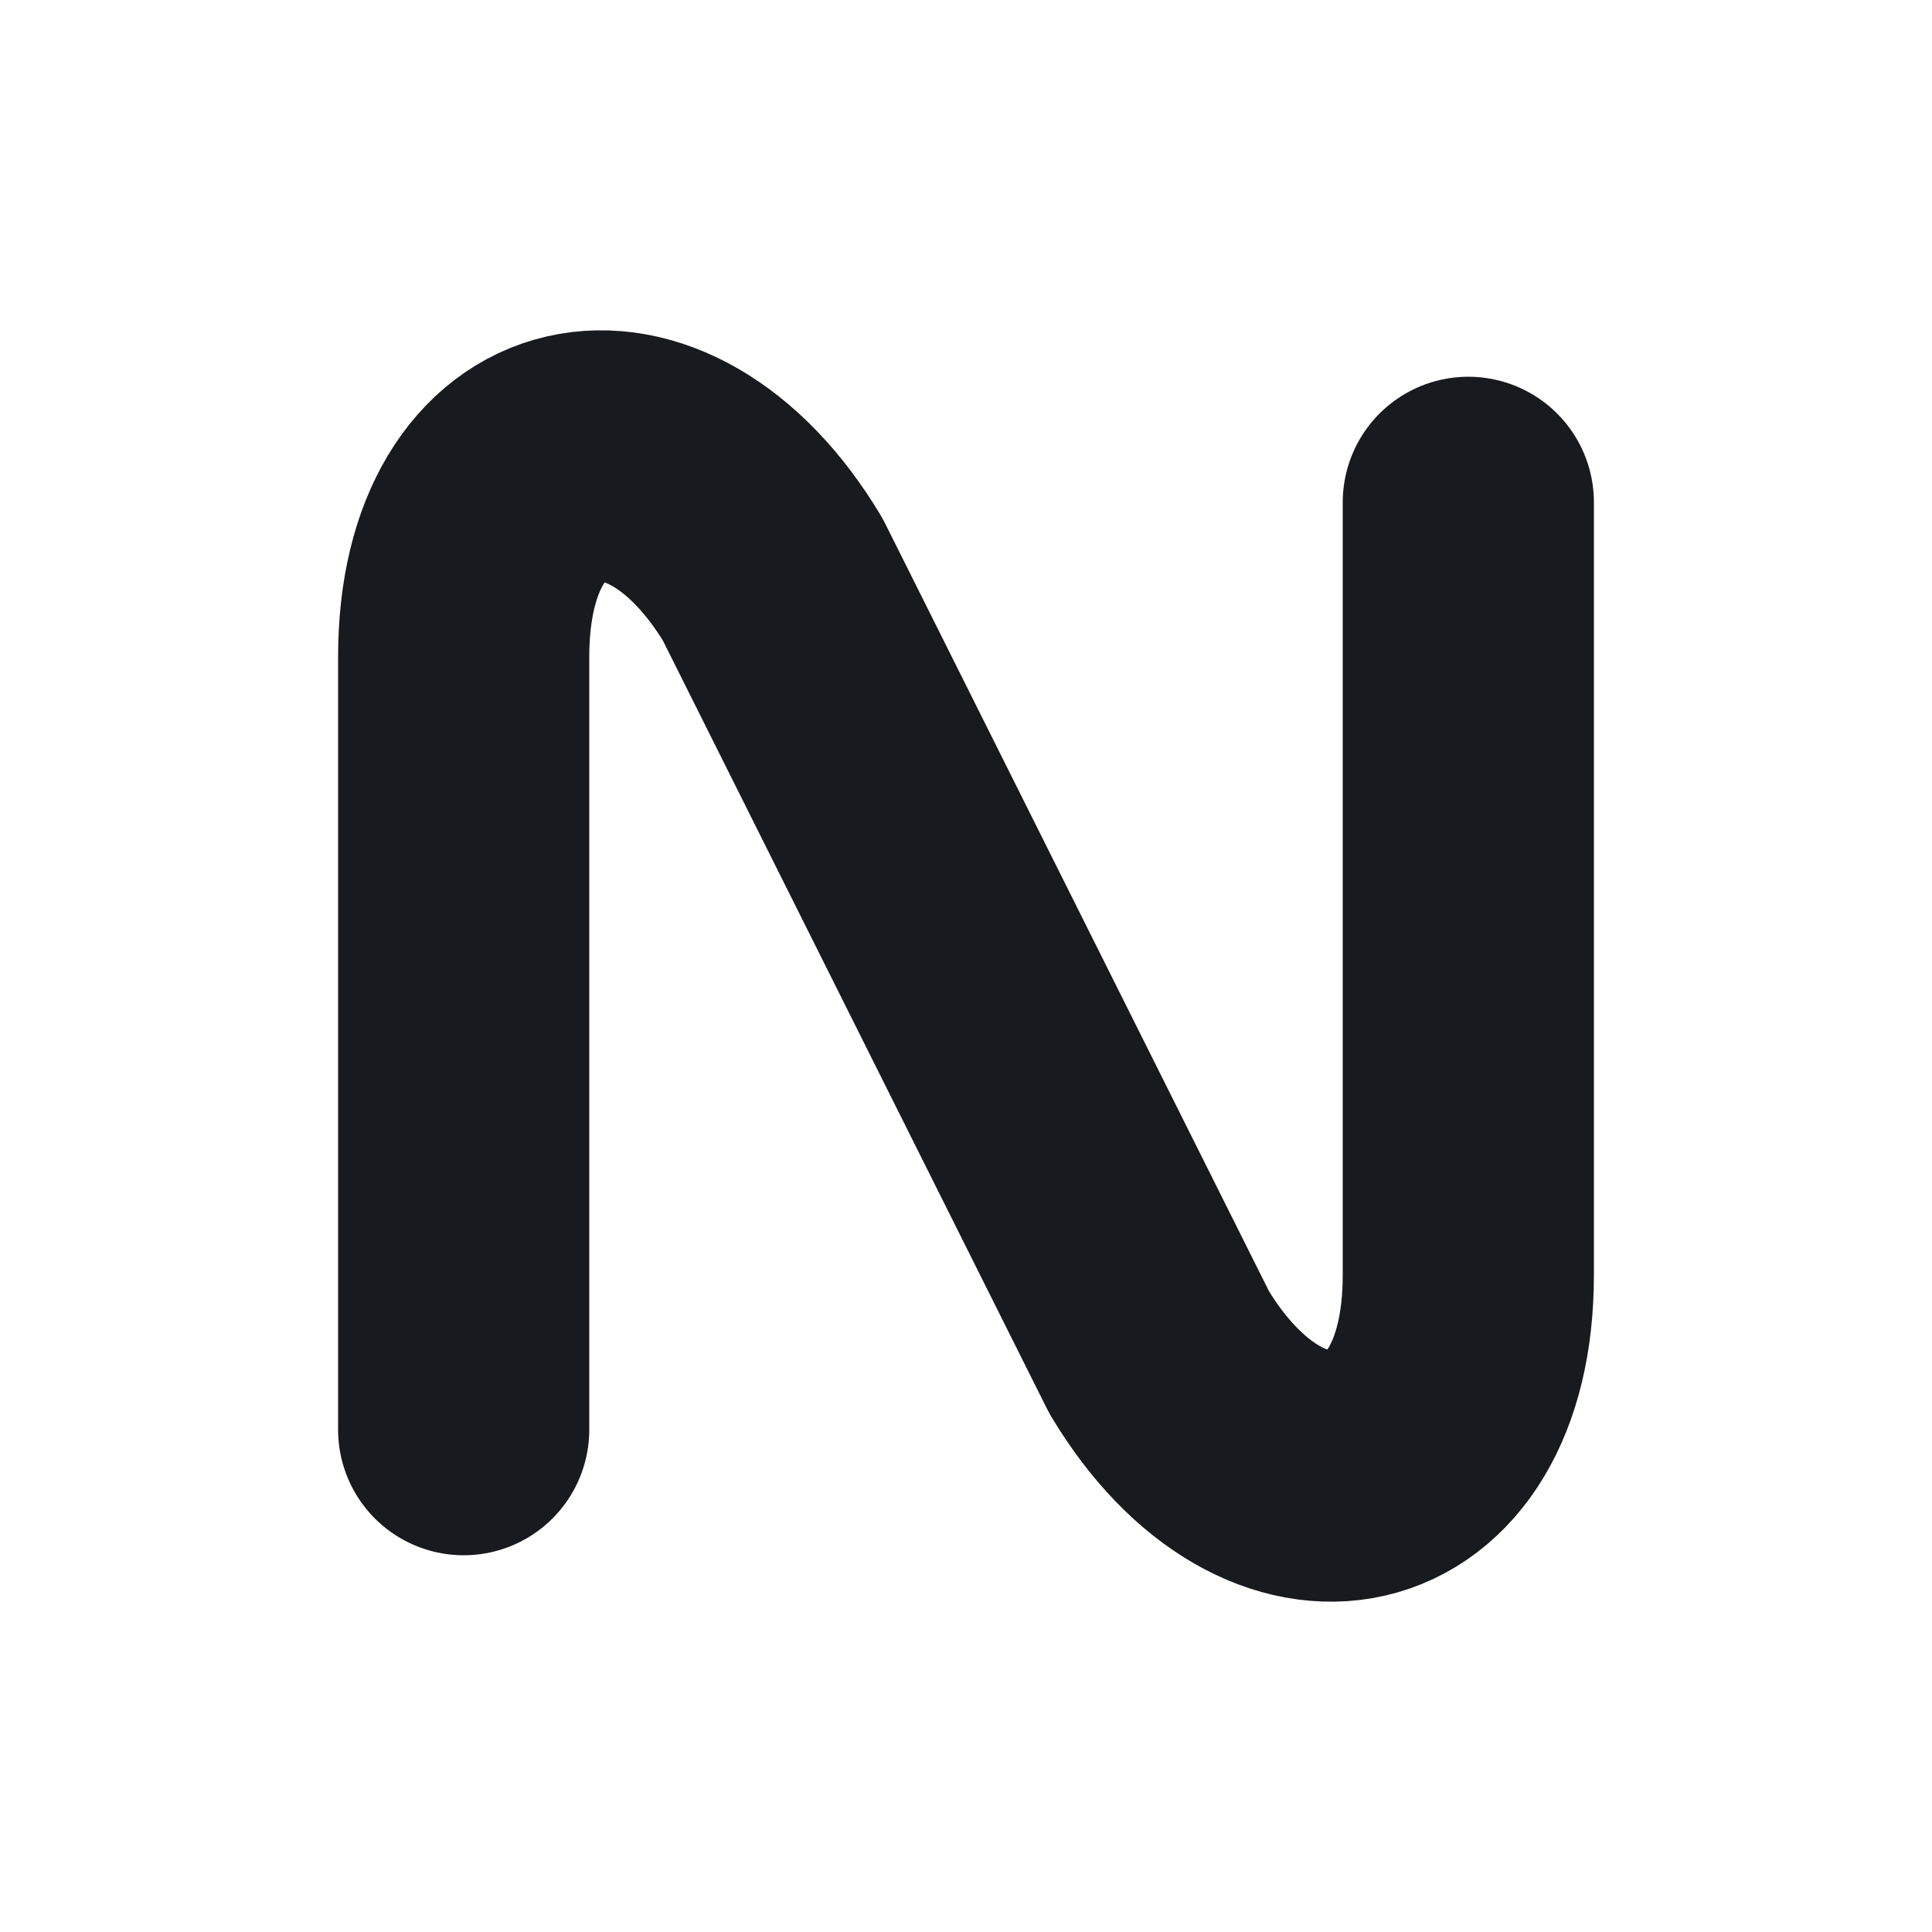
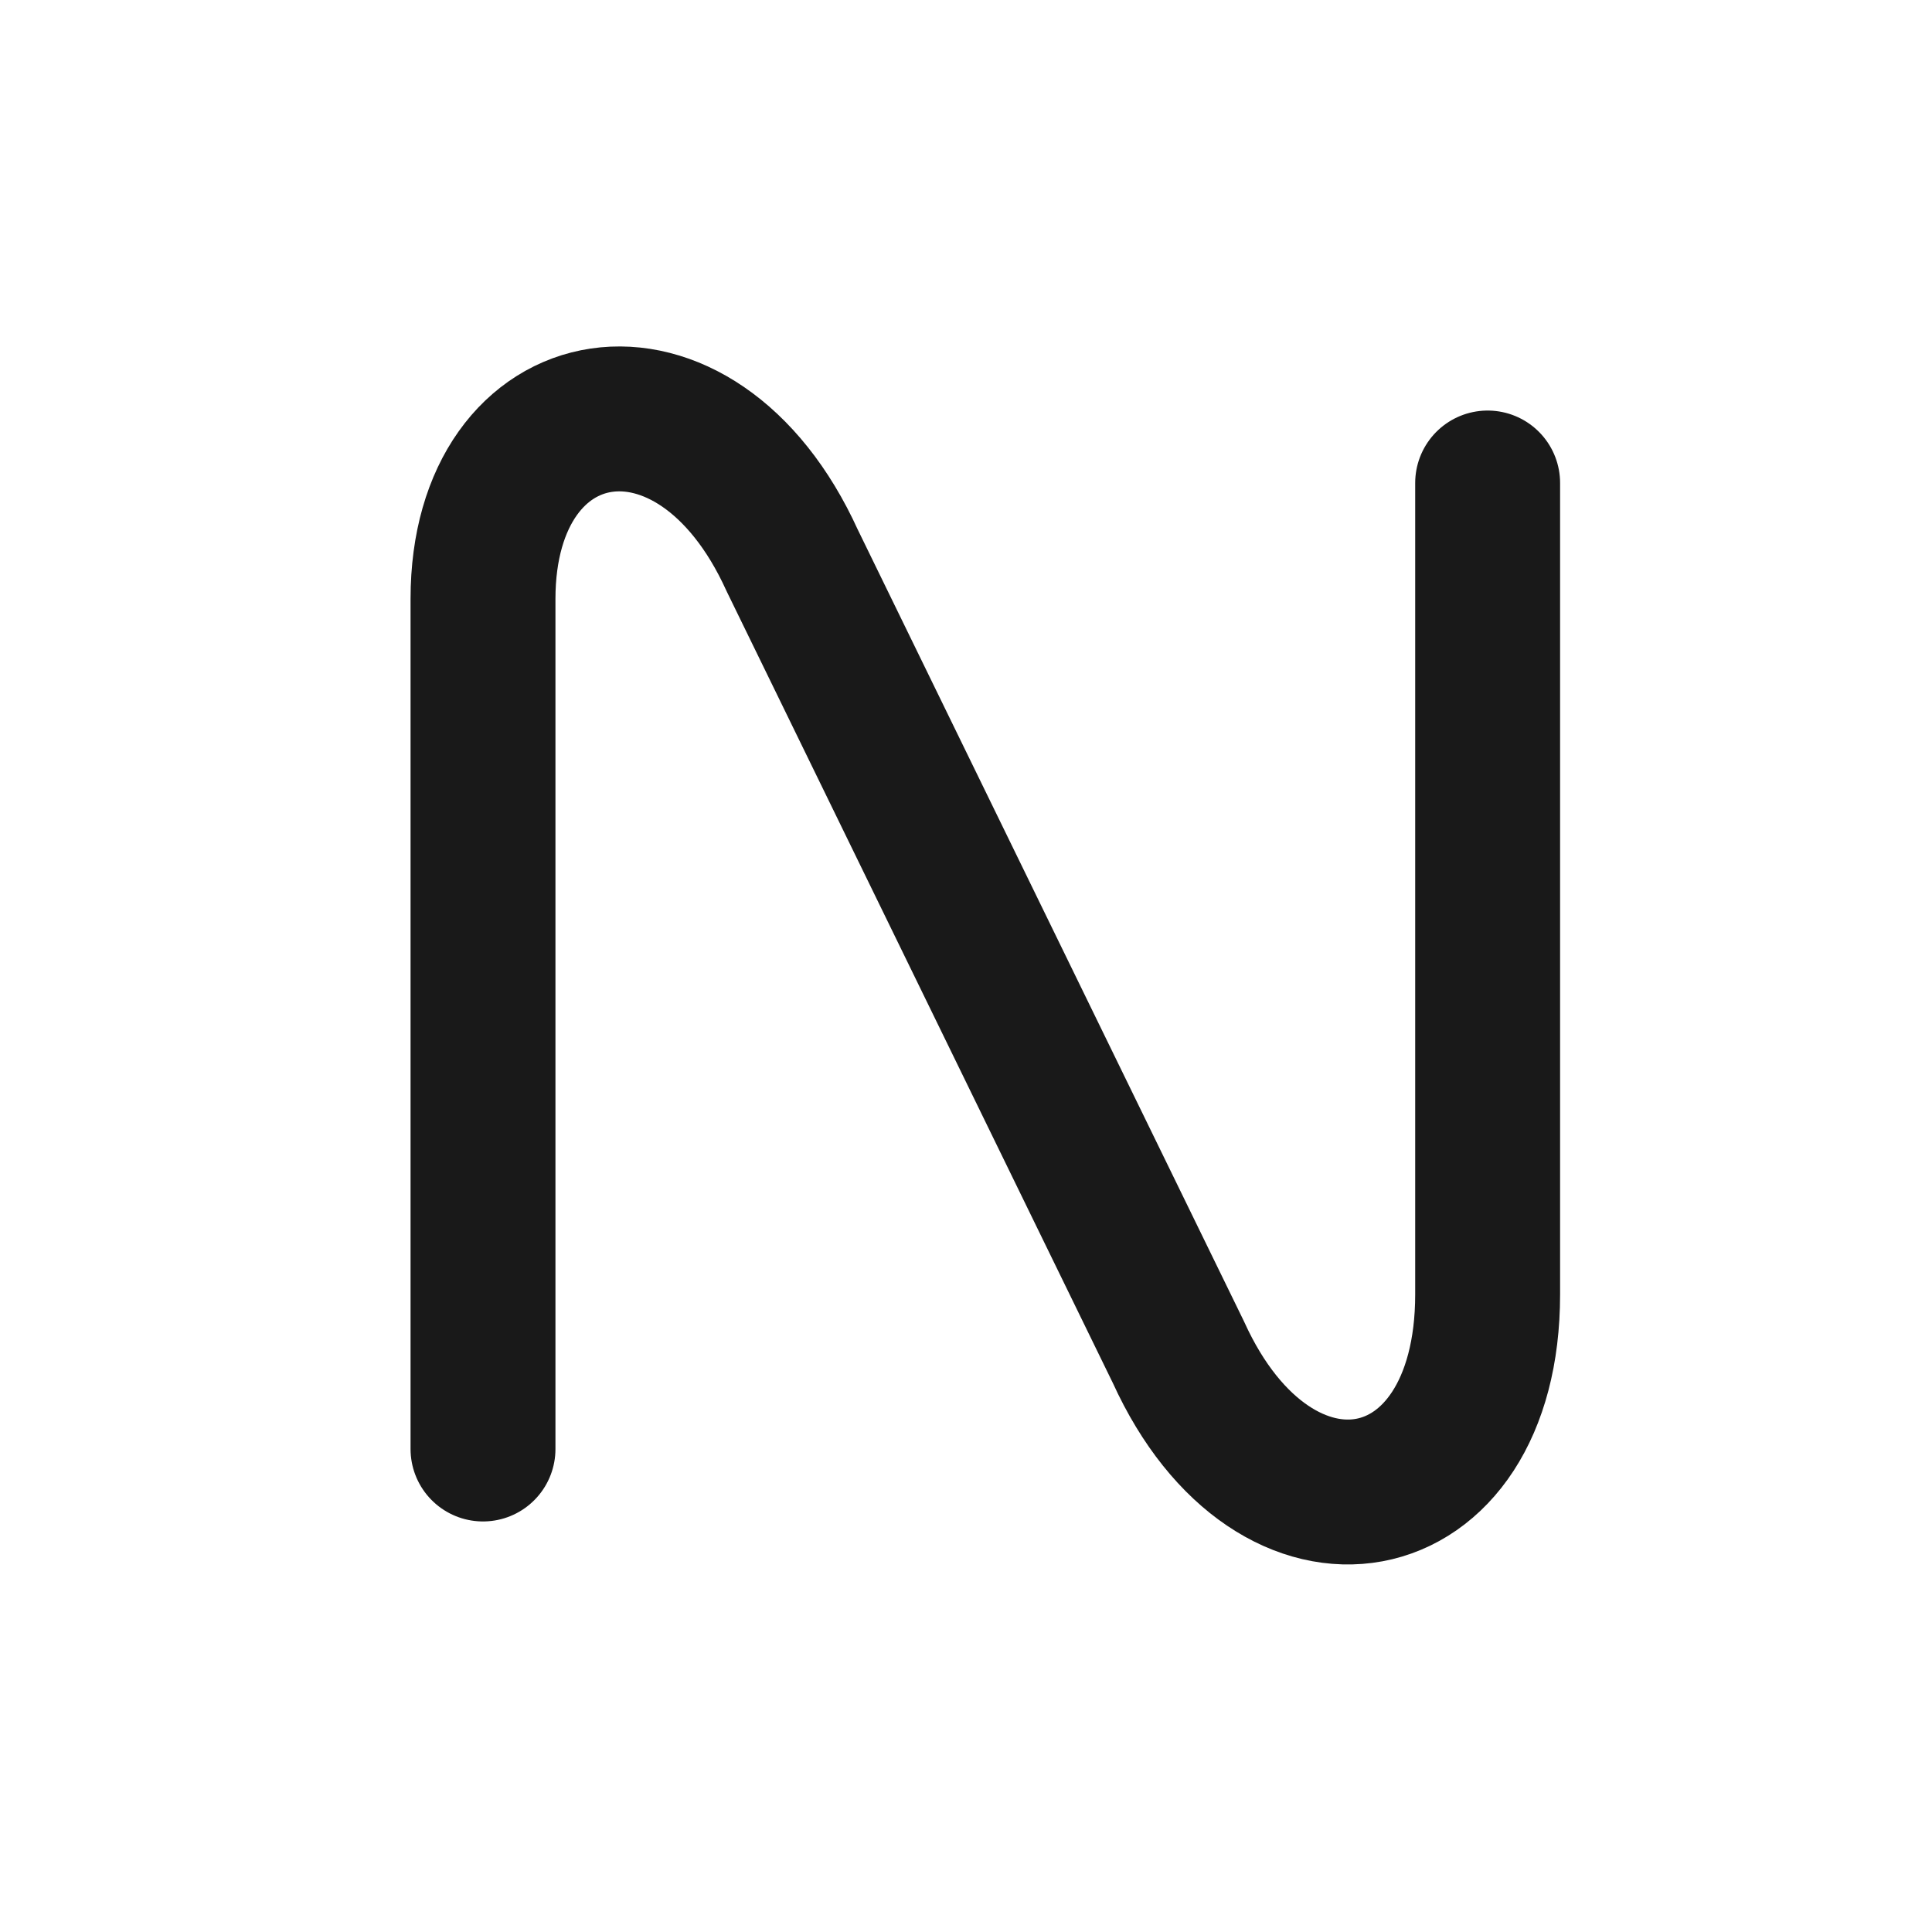
<svg xmlns="http://www.w3.org/2000/svg" viewBox="0 0 100 100">
-   <path d="M24 74V34C24 22 34 20 40 30L60 70C66 80 76 78 76 66V26" fill="none" stroke="#171A1F" stroke-width="13" stroke-linecap="round" stroke-linejoin="round" />
+   <path d="M25 75V31C25 20 36 18 41 29L61 70C66 81 77 79 77 67V25" fill="none" stroke="#191919" stroke-width="7.5" stroke-linecap="round" stroke-linejoin="round" />
</svg>
